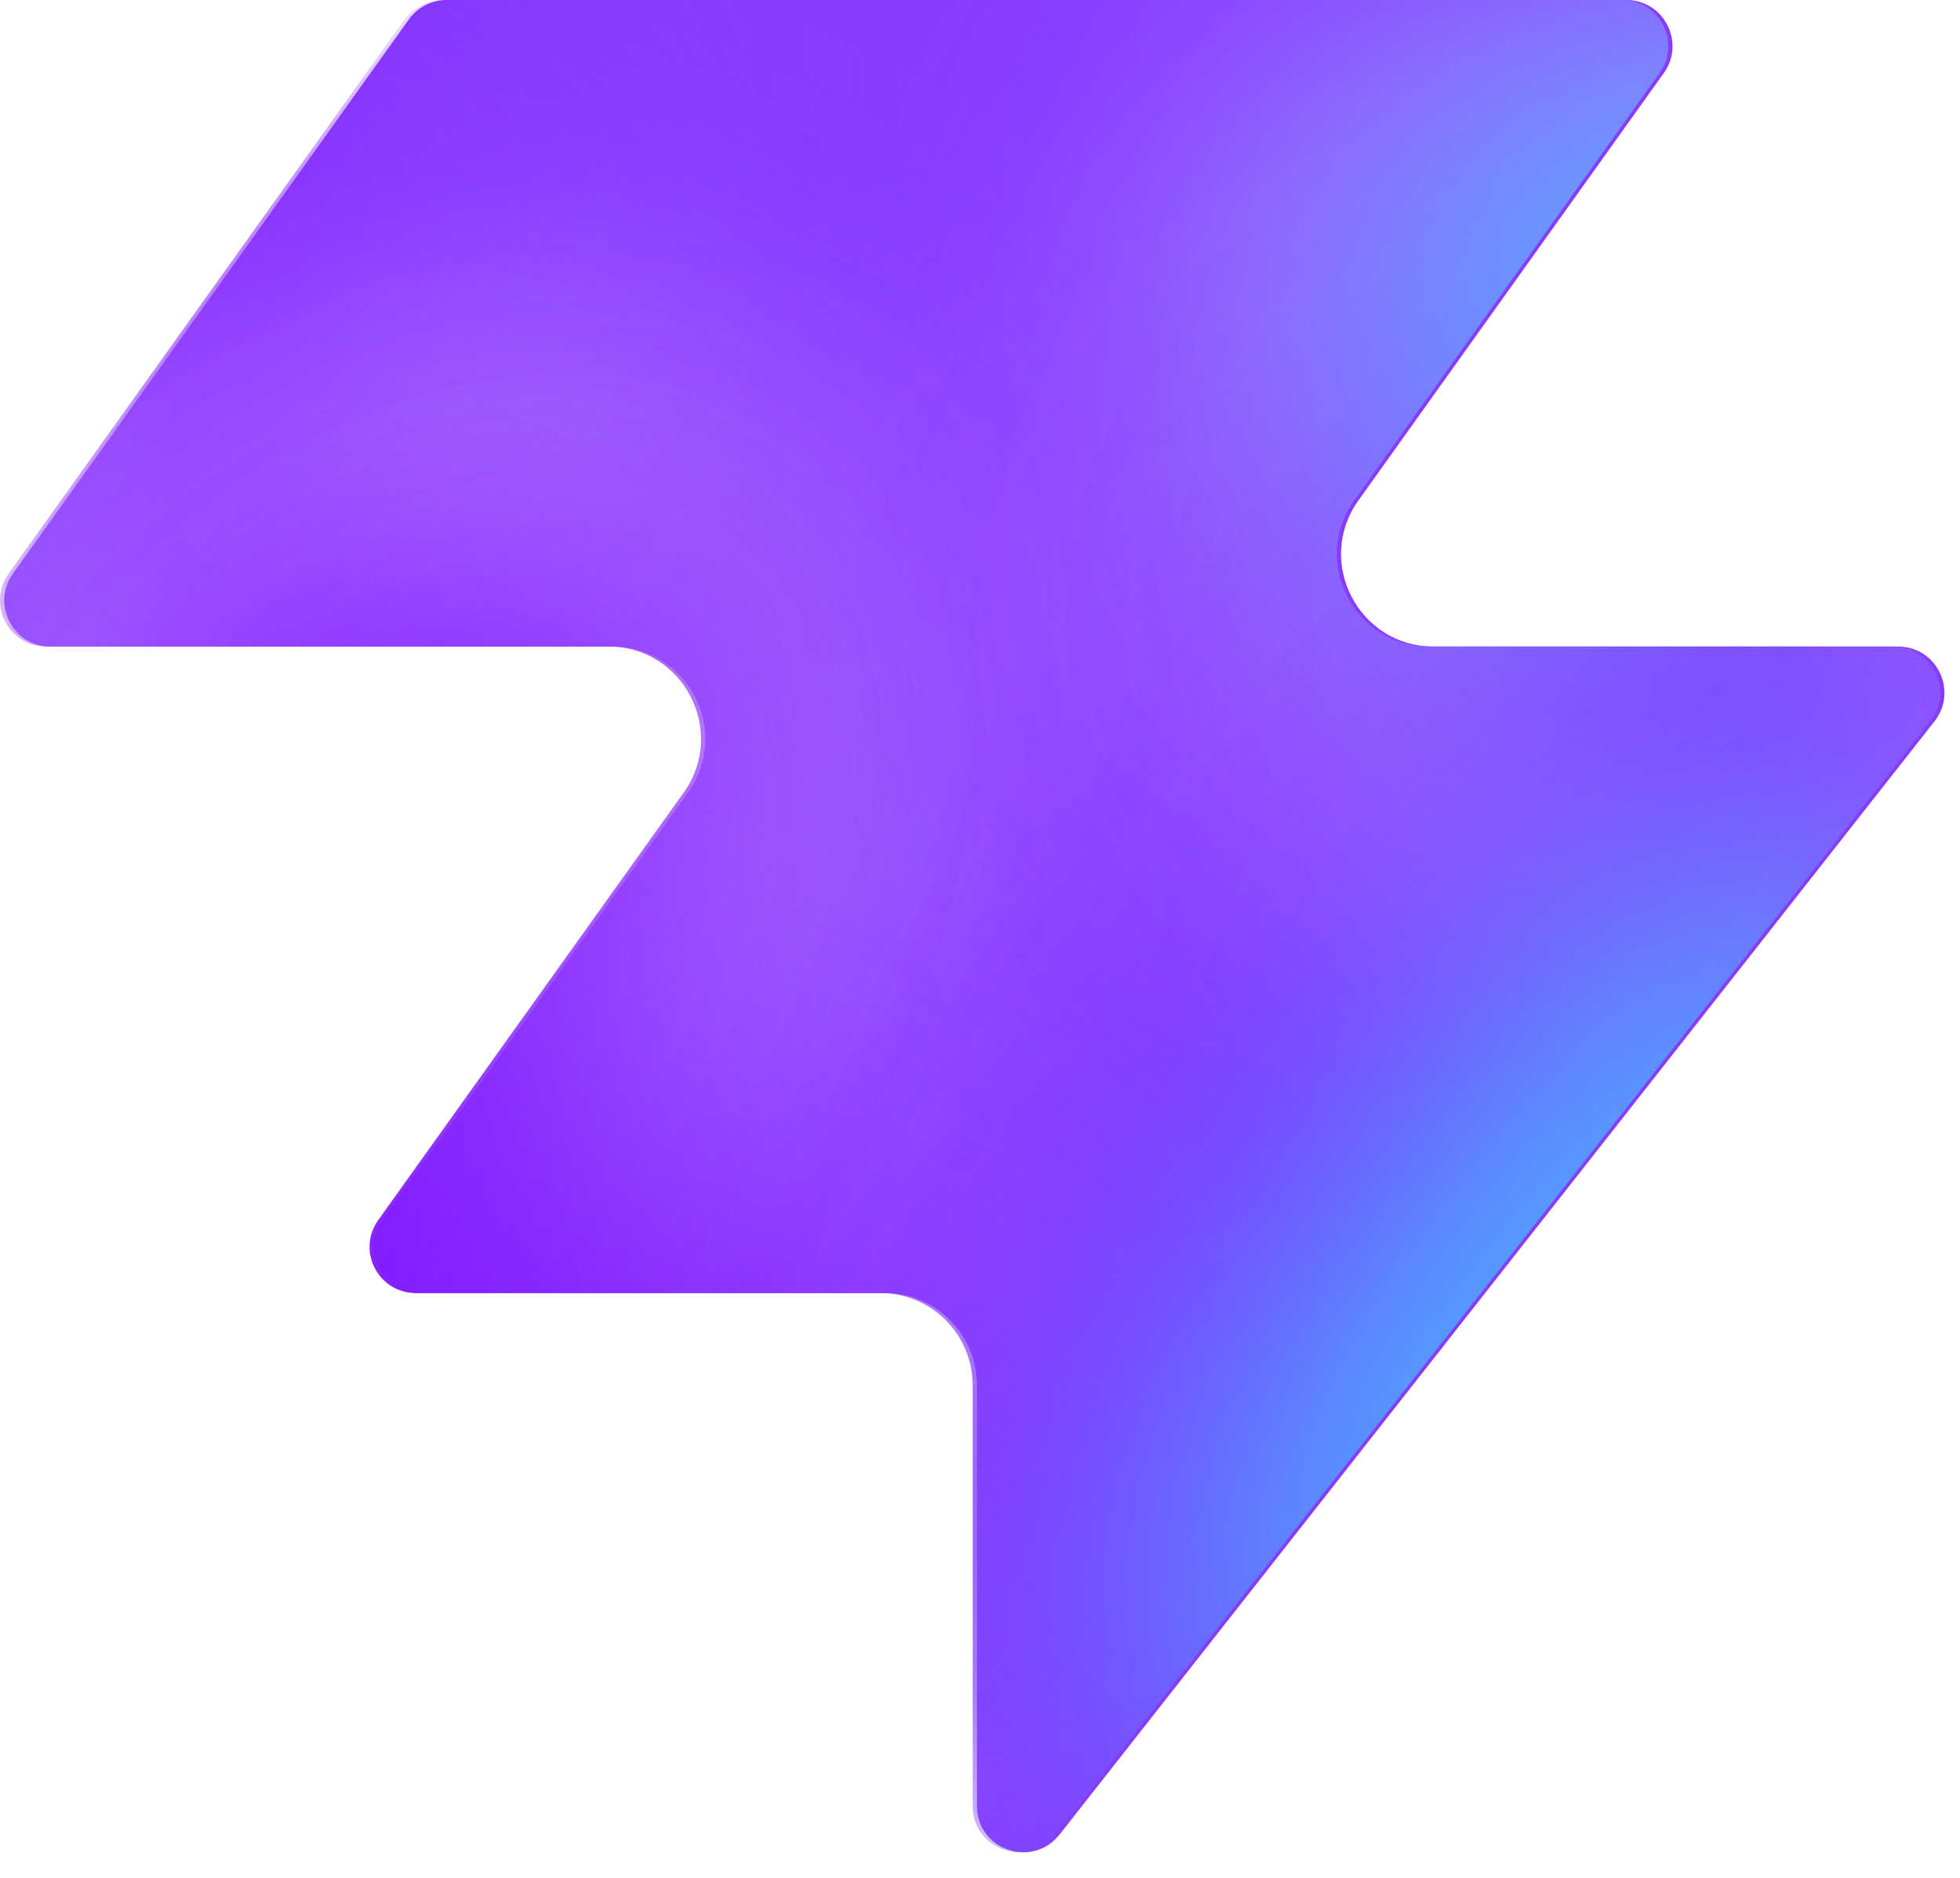
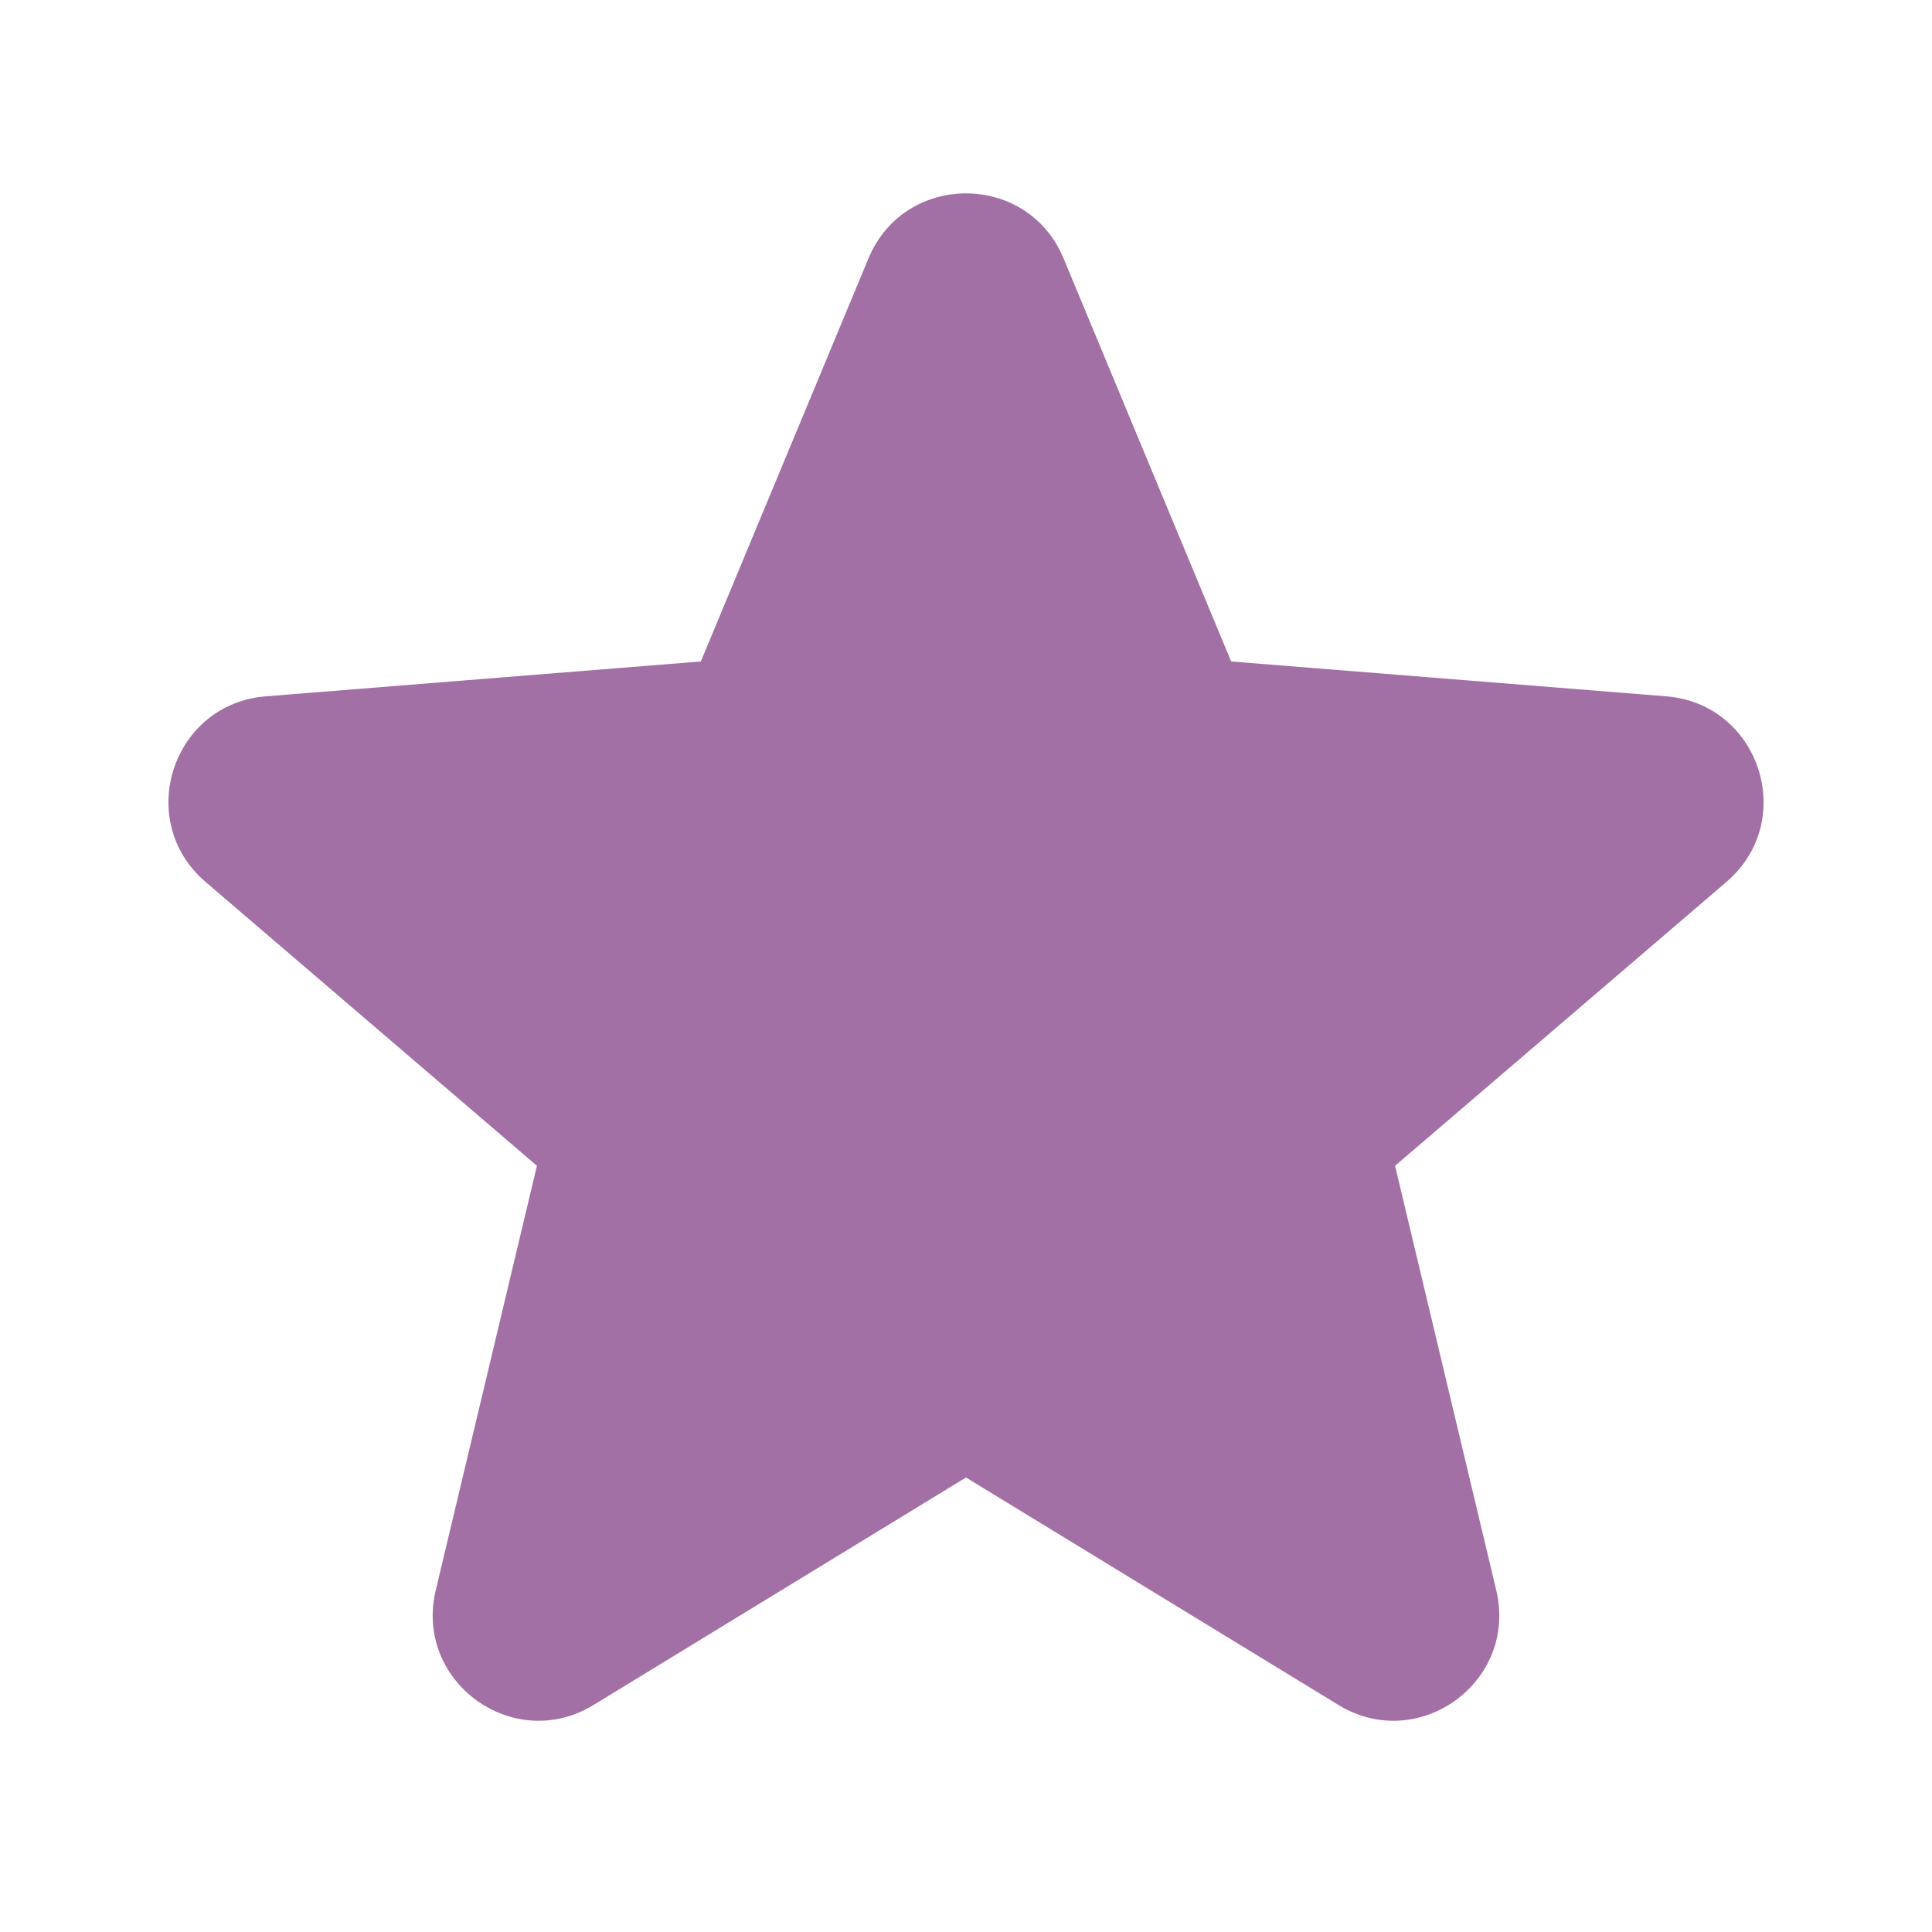
- <svg xmlns="http://www.w3.org/2000/svg" width="48" height="46" fill="none" viewBox="0 0 48 46">
-   <path fill="#863bff" d="M25.946 44.938c-.664.845-2.021.375-2.021-.698V33.937a2.26 2.26 0 0 0-2.262-2.262H10.287c-.92 0-1.456-1.04-.92-1.788l7.48-10.471c1.07-1.497 0-3.578-1.842-3.578H1.237c-.92 0-1.456-1.04-.92-1.788L10.013.474c.214-.297.556-.474.92-.474h28.894c.92 0 1.456 1.04.92 1.788l-7.48 10.471c-1.07 1.498 0 3.579 1.842 3.579h11.377c.943 0 1.473 1.088.89 1.83L25.947 44.94z" style="fill:#863bff;fill:color(display-p3 .525 .23 1);fill-opacity:1" />
-   <mask id="a" width="48" height="46" x="0" y="0" maskUnits="userSpaceOnUse" style="mask-type:alpha">
-     <path fill="#000" d="M25.842 44.938c-.664.844-2.021.375-2.021-.698V33.937a2.26 2.26 0 0 0-2.262-2.262H10.183c-.92 0-1.456-1.04-.92-1.788l7.48-10.471c1.07-1.498 0-3.579-1.842-3.579H1.133c-.92 0-1.456-1.04-.92-1.787L9.91.473c.214-.297.556-.474.92-.474h28.894c.92 0 1.456 1.04.92 1.788l-7.48 10.471c-1.07 1.498 0 3.578 1.842 3.578h11.377c.943 0 1.473 1.088.89 1.832L25.843 44.94z" style="fill:#000;fill-opacity:1" />
-   </mask>
-   <g mask="url(#a)">
-     <g filter="url(#b)">
-       <ellipse cx="5.508" cy="14.704" fill="#ede6ff" rx="5.508" ry="14.704" style="fill:#ede6ff;fill:color(display-p3 .927 .903 1);fill-opacity:1" transform="matrix(.00324 1 1 -.00324 -4.47 31.516)" />
-     </g>
-     <g filter="url(#c)">
-       <ellipse cx="10.399" cy="29.851" fill="#ede6ff" rx="10.399" ry="29.851" style="fill:#ede6ff;fill:color(display-p3 .927 .903 1);fill-opacity:1" transform="matrix(.00324 1 1 -.00324 -39.328 7.883)" />
-     </g>
-     <g filter="url(#d)">
-       <ellipse cx="5.508" cy="30.487" fill="#7e14ff" rx="5.508" ry="30.487" style="fill:#7e14ff;fill:color(display-p3 .492 .077 1);fill-opacity:1" transform="rotate(89.814 -25.913 -14.639)scale(1 -1)" />
-     </g>
-     <g filter="url(#e)">
-       <ellipse cx="5.508" cy="30.599" fill="#7e14ff" rx="5.508" ry="30.599" style="fill:#7e14ff;fill:color(display-p3 .492 .077 1);fill-opacity:1" transform="rotate(89.814 -32.644 -3.334)scale(1 -1)" />
-     </g>
-     <g filter="url(#f)">
-       <ellipse cx="5.508" cy="30.599" fill="#7e14ff" rx="5.508" ry="30.599" style="fill:#7e14ff;fill:color(display-p3 .492 .077 1);fill-opacity:1" transform="matrix(.00324 1 1 -.00324 -34.34 30.47)" />
-     </g>
-     <g filter="url(#g)">
-       <ellipse cx="14.072" cy="22.078" fill="#ede6ff" rx="14.072" ry="22.078" style="fill:#ede6ff;fill:color(display-p3 .927 .903 1);fill-opacity:1" transform="rotate(93.35 24.506 48.493)scale(-1 1)" />
-     </g>
-     <g filter="url(#h)">
-       <ellipse cx="3.47" cy="21.501" fill="#7e14ff" rx="3.47" ry="21.501" style="fill:#7e14ff;fill:color(display-p3 .492 .077 1);fill-opacity:1" transform="rotate(89.009 28.708 47.59)scale(-1 1)" />
-     </g>
-     <g filter="url(#i)">
-       <ellipse cx="3.47" cy="21.501" fill="#7e14ff" rx="3.47" ry="21.501" style="fill:#7e14ff;fill:color(display-p3 .492 .077 1);fill-opacity:1" transform="rotate(89.009 28.708 47.59)scale(-1 1)" />
-     </g>
-     <g filter="url(#j)">
-       <ellipse cx=".387" cy="8.972" fill="#7e14ff" rx="4.407" ry="29.108" style="fill:#7e14ff;fill:color(display-p3 .492 .077 1);fill-opacity:1" transform="rotate(39.51 .387 8.972)" />
-     </g>
-     <g filter="url(#k)">
-       <ellipse cx="47.523" cy="-6.092" fill="#7e14ff" rx="4.407" ry="29.108" style="fill:#7e14ff;fill:color(display-p3 .492 .077 1);fill-opacity:1" transform="rotate(37.892 47.523 -6.092)" />
-     </g>
-     <g filter="url(#l)">
-       <ellipse cx="41.412" cy="6.333" fill="#47bfff" rx="5.971" ry="9.665" style="fill:#47bfff;fill:color(display-p3 .28 .748 1);fill-opacity:1" transform="rotate(37.892 41.412 6.333)" />
-     </g>
-     <g filter="url(#m)">
-       <ellipse cx="-1.879" cy="38.332" fill="#7e14ff" rx="4.407" ry="29.108" style="fill:#7e14ff;fill:color(display-p3 .492 .077 1);fill-opacity:1" transform="rotate(37.892 -1.88 38.332)" />
-     </g>
-     <g filter="url(#n)">
-       <ellipse cx="-1.879" cy="38.332" fill="#7e14ff" rx="4.407" ry="29.108" style="fill:#7e14ff;fill:color(display-p3 .492 .077 1);fill-opacity:1" transform="rotate(37.892 -1.88 38.332)" />
-     </g>
-     <g filter="url(#o)">
-       <ellipse cx="35.651" cy="29.907" fill="#7e14ff" rx="4.407" ry="29.108" style="fill:#7e14ff;fill:color(display-p3 .492 .077 1);fill-opacity:1" transform="rotate(37.892 35.651 29.907)" />
-     </g>
-     <g filter="url(#p)">
-       <ellipse cx="38.418" cy="32.4" fill="#47bfff" rx="5.971" ry="15.297" style="fill:#47bfff;fill:color(display-p3 .28 .748 1);fill-opacity:1" transform="rotate(37.892 38.418 32.4)" />
-     </g>
-   </g>
-   <defs>
-     <filter id="b" width="60.045" height="41.654" x="-19.77" y="16.149" color-interpolation-filters="sRGB" filterUnits="userSpaceOnUse">
-       <feFlood flood-opacity="0" result="BackgroundImageFix" />
-       <feBlend in="SourceGraphic" in2="BackgroundImageFix" result="shape" />
-       <feGaussianBlur result="effect1_foregroundBlur_2002_17158" stdDeviation="7.659" />
-     </filter>
-     <filter id="c" width="90.34" height="51.437" x="-54.613" y="-7.533" color-interpolation-filters="sRGB" filterUnits="userSpaceOnUse">
-       <feFlood flood-opacity="0" result="BackgroundImageFix" />
-       <feBlend in="SourceGraphic" in2="BackgroundImageFix" result="shape" />
-       <feGaussianBlur result="effect1_foregroundBlur_2002_17158" stdDeviation="7.659" />
-     </filter>
-     <filter id="d" width="79.355" height="29.4" x="-49.64" y="2.03" color-interpolation-filters="sRGB" filterUnits="userSpaceOnUse">
-       <feFlood flood-opacity="0" result="BackgroundImageFix" />
-       <feBlend in="SourceGraphic" in2="BackgroundImageFix" result="shape" />
-       <feGaussianBlur result="effect1_foregroundBlur_2002_17158" stdDeviation="4.596" />
-     </filter>
-     <filter id="e" width="79.579" height="29.4" x="-45.045" y="20.029" color-interpolation-filters="sRGB" filterUnits="userSpaceOnUse">
-       <feFlood flood-opacity="0" result="BackgroundImageFix" />
-       <feBlend in="SourceGraphic" in2="BackgroundImageFix" result="shape" />
-       <feGaussianBlur result="effect1_foregroundBlur_2002_17158" stdDeviation="4.596" />
-     </filter>
-     <filter id="f" width="79.579" height="29.4" x="-43.513" y="21.178" color-interpolation-filters="sRGB" filterUnits="userSpaceOnUse">
-       <feFlood flood-opacity="0" result="BackgroundImageFix" />
-       <feBlend in="SourceGraphic" in2="BackgroundImageFix" result="shape" />
-       <feGaussianBlur result="effect1_foregroundBlur_2002_17158" stdDeviation="4.596" />
-     </filter>
-     <filter id="g" width="74.749" height="58.852" x="15.756" y="-17.901" color-interpolation-filters="sRGB" filterUnits="userSpaceOnUse">
-       <feFlood flood-opacity="0" result="BackgroundImageFix" />
-       <feBlend in="SourceGraphic" in2="BackgroundImageFix" result="shape" />
-       <feGaussianBlur result="effect1_foregroundBlur_2002_17158" stdDeviation="7.659" />
-     </filter>
-     <filter id="h" width="61.377" height="25.362" x="23.548" y="2.284" color-interpolation-filters="sRGB" filterUnits="userSpaceOnUse">
-       <feFlood flood-opacity="0" result="BackgroundImageFix" />
-       <feBlend in="SourceGraphic" in2="BackgroundImageFix" result="shape" />
-       <feGaussianBlur result="effect1_foregroundBlur_2002_17158" stdDeviation="4.596" />
-     </filter>
-     <filter id="i" width="61.377" height="25.362" x="23.548" y="2.284" color-interpolation-filters="sRGB" filterUnits="userSpaceOnUse">
-       <feFlood flood-opacity="0" result="BackgroundImageFix" />
-       <feBlend in="SourceGraphic" in2="BackgroundImageFix" result="shape" />
-       <feGaussianBlur result="effect1_foregroundBlur_2002_17158" stdDeviation="4.596" />
-     </filter>
-     <filter id="j" width="56.045" height="63.649" x="-27.636" y="-22.853" color-interpolation-filters="sRGB" filterUnits="userSpaceOnUse">
-       <feFlood flood-opacity="0" result="BackgroundImageFix" />
-       <feBlend in="SourceGraphic" in2="BackgroundImageFix" result="shape" />
-       <feGaussianBlur result="effect1_foregroundBlur_2002_17158" stdDeviation="4.596" />
-     </filter>
-     <filter id="k" width="54.814" height="64.646" x="20.116" y="-38.415" color-interpolation-filters="sRGB" filterUnits="userSpaceOnUse">
-       <feFlood flood-opacity="0" result="BackgroundImageFix" />
-       <feBlend in="SourceGraphic" in2="BackgroundImageFix" result="shape" />
-       <feGaussianBlur result="effect1_foregroundBlur_2002_17158" stdDeviation="4.596" />
-     </filter>
-     <filter id="l" width="33.541" height="35.313" x="24.641" y="-11.323" color-interpolation-filters="sRGB" filterUnits="userSpaceOnUse">
-       <feFlood flood-opacity="0" result="BackgroundImageFix" />
-       <feBlend in="SourceGraphic" in2="BackgroundImageFix" result="shape" />
-       <feGaussianBlur result="effect1_foregroundBlur_2002_17158" stdDeviation="4.596" />
-     </filter>
-     <filter id="m" width="54.814" height="64.646" x="-29.286" y="6.009" color-interpolation-filters="sRGB" filterUnits="userSpaceOnUse">
-       <feFlood flood-opacity="0" result="BackgroundImageFix" />
-       <feBlend in="SourceGraphic" in2="BackgroundImageFix" result="shape" />
-       <feGaussianBlur result="effect1_foregroundBlur_2002_17158" stdDeviation="4.596" />
-     </filter>
-     <filter id="n" width="54.814" height="64.646" x="-29.286" y="6.009" color-interpolation-filters="sRGB" filterUnits="userSpaceOnUse">
-       <feFlood flood-opacity="0" result="BackgroundImageFix" />
-       <feBlend in="SourceGraphic" in2="BackgroundImageFix" result="shape" />
-       <feGaussianBlur result="effect1_foregroundBlur_2002_17158" stdDeviation="4.596" />
-     </filter>
-     <filter id="o" width="54.814" height="64.646" x="8.244" y="-2.416" color-interpolation-filters="sRGB" filterUnits="userSpaceOnUse">
-       <feFlood flood-opacity="0" result="BackgroundImageFix" />
-       <feBlend in="SourceGraphic" in2="BackgroundImageFix" result="shape" />
-       <feGaussianBlur result="effect1_foregroundBlur_2002_17158" stdDeviation="4.596" />
-     </filter>
-     <filter id="p" width="39.409" height="43.623" x="18.713" y="10.588" color-interpolation-filters="sRGB" filterUnits="userSpaceOnUse">
-       <feFlood flood-opacity="0" result="BackgroundImageFix" />
-       <feBlend in="SourceGraphic" in2="BackgroundImageFix" result="shape" />
-       <feGaussianBlur result="effect1_foregroundBlur_2002_17158" stdDeviation="4.596" />
-     </filter>
-   </defs>
+ <svg xmlns="http://www.w3.org/2000/svg" viewBox="0 0 24 24" fill="#A270A5">
+   <path fill-rule="evenodd" d="M10.788 3.21c.448-1.077 1.976-1.077 2.424 0l2.082 5.007 5.404.433c1.164.093 1.636 1.545.749 2.305l-4.117 3.527 1.257 5.273c.271 1.136-.964 2.033-1.96 1.425L12 18.354 7.373 21.18c-.996.608-2.231-.29-1.96-1.425l1.257-5.273-4.117-3.527c-.887-.76-.415-2.212.749-2.305l5.404-.433 2.082-5.006z" clip-rule="evenodd" />
</svg>
